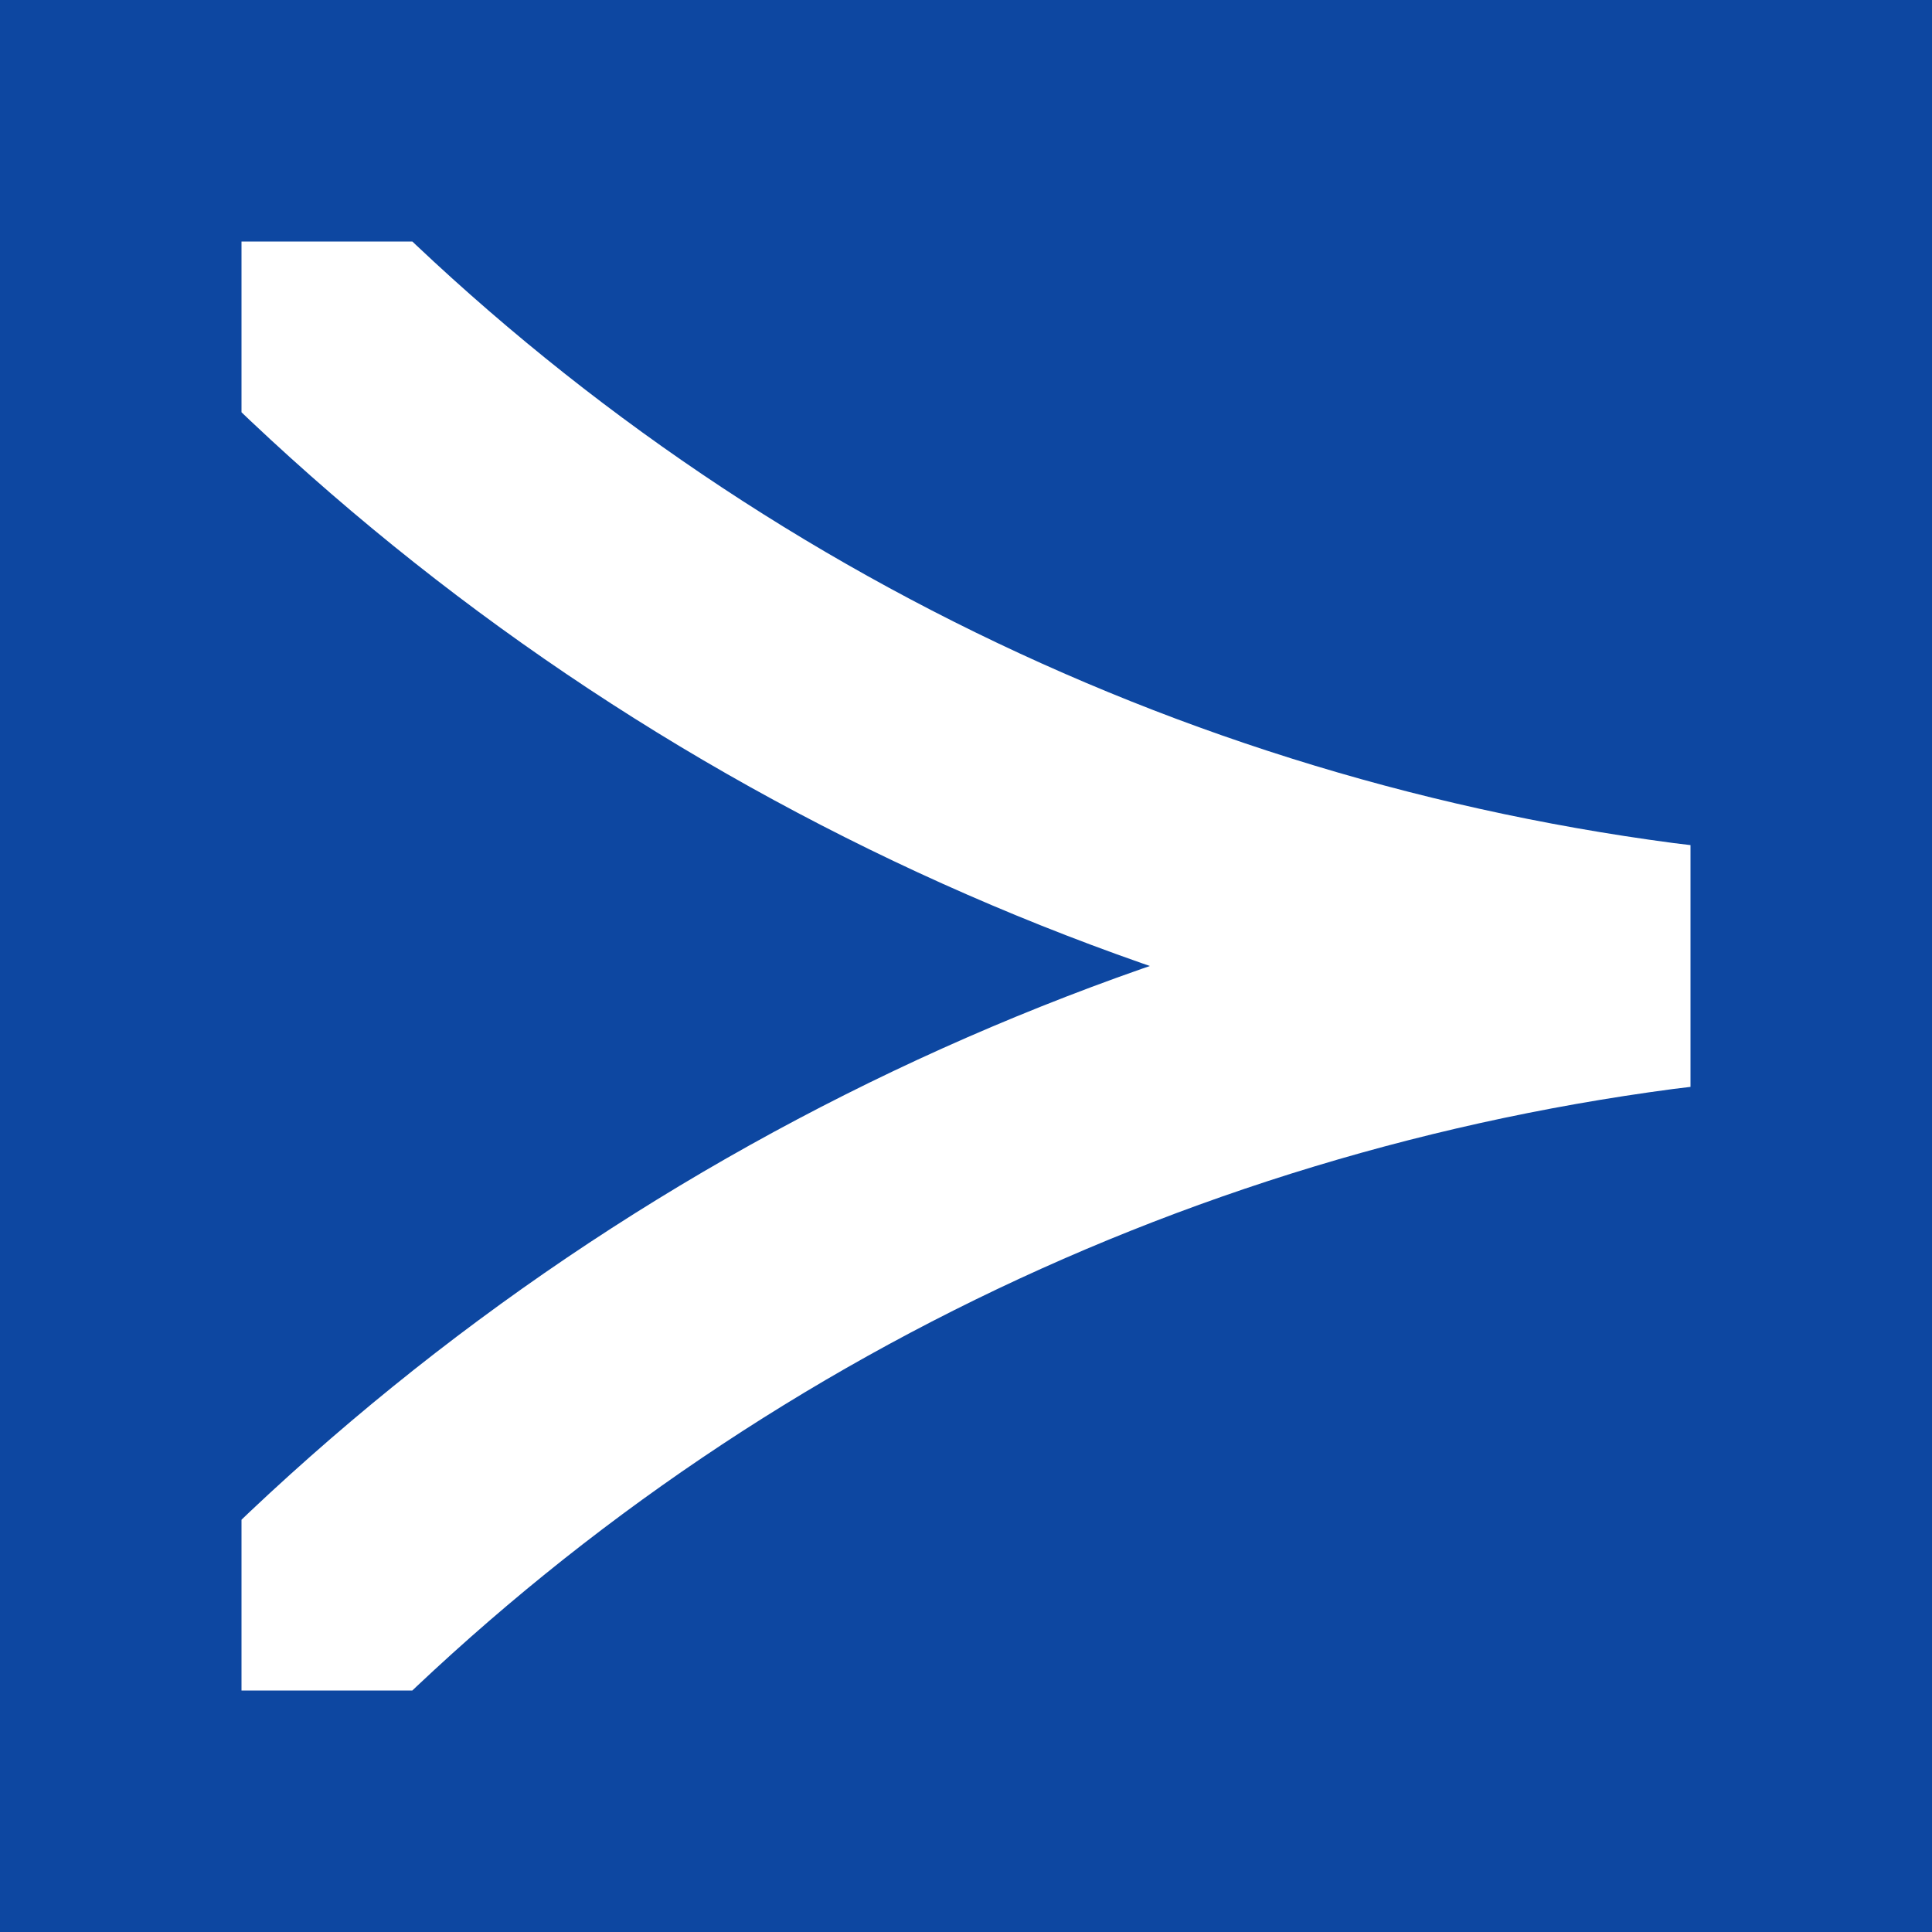
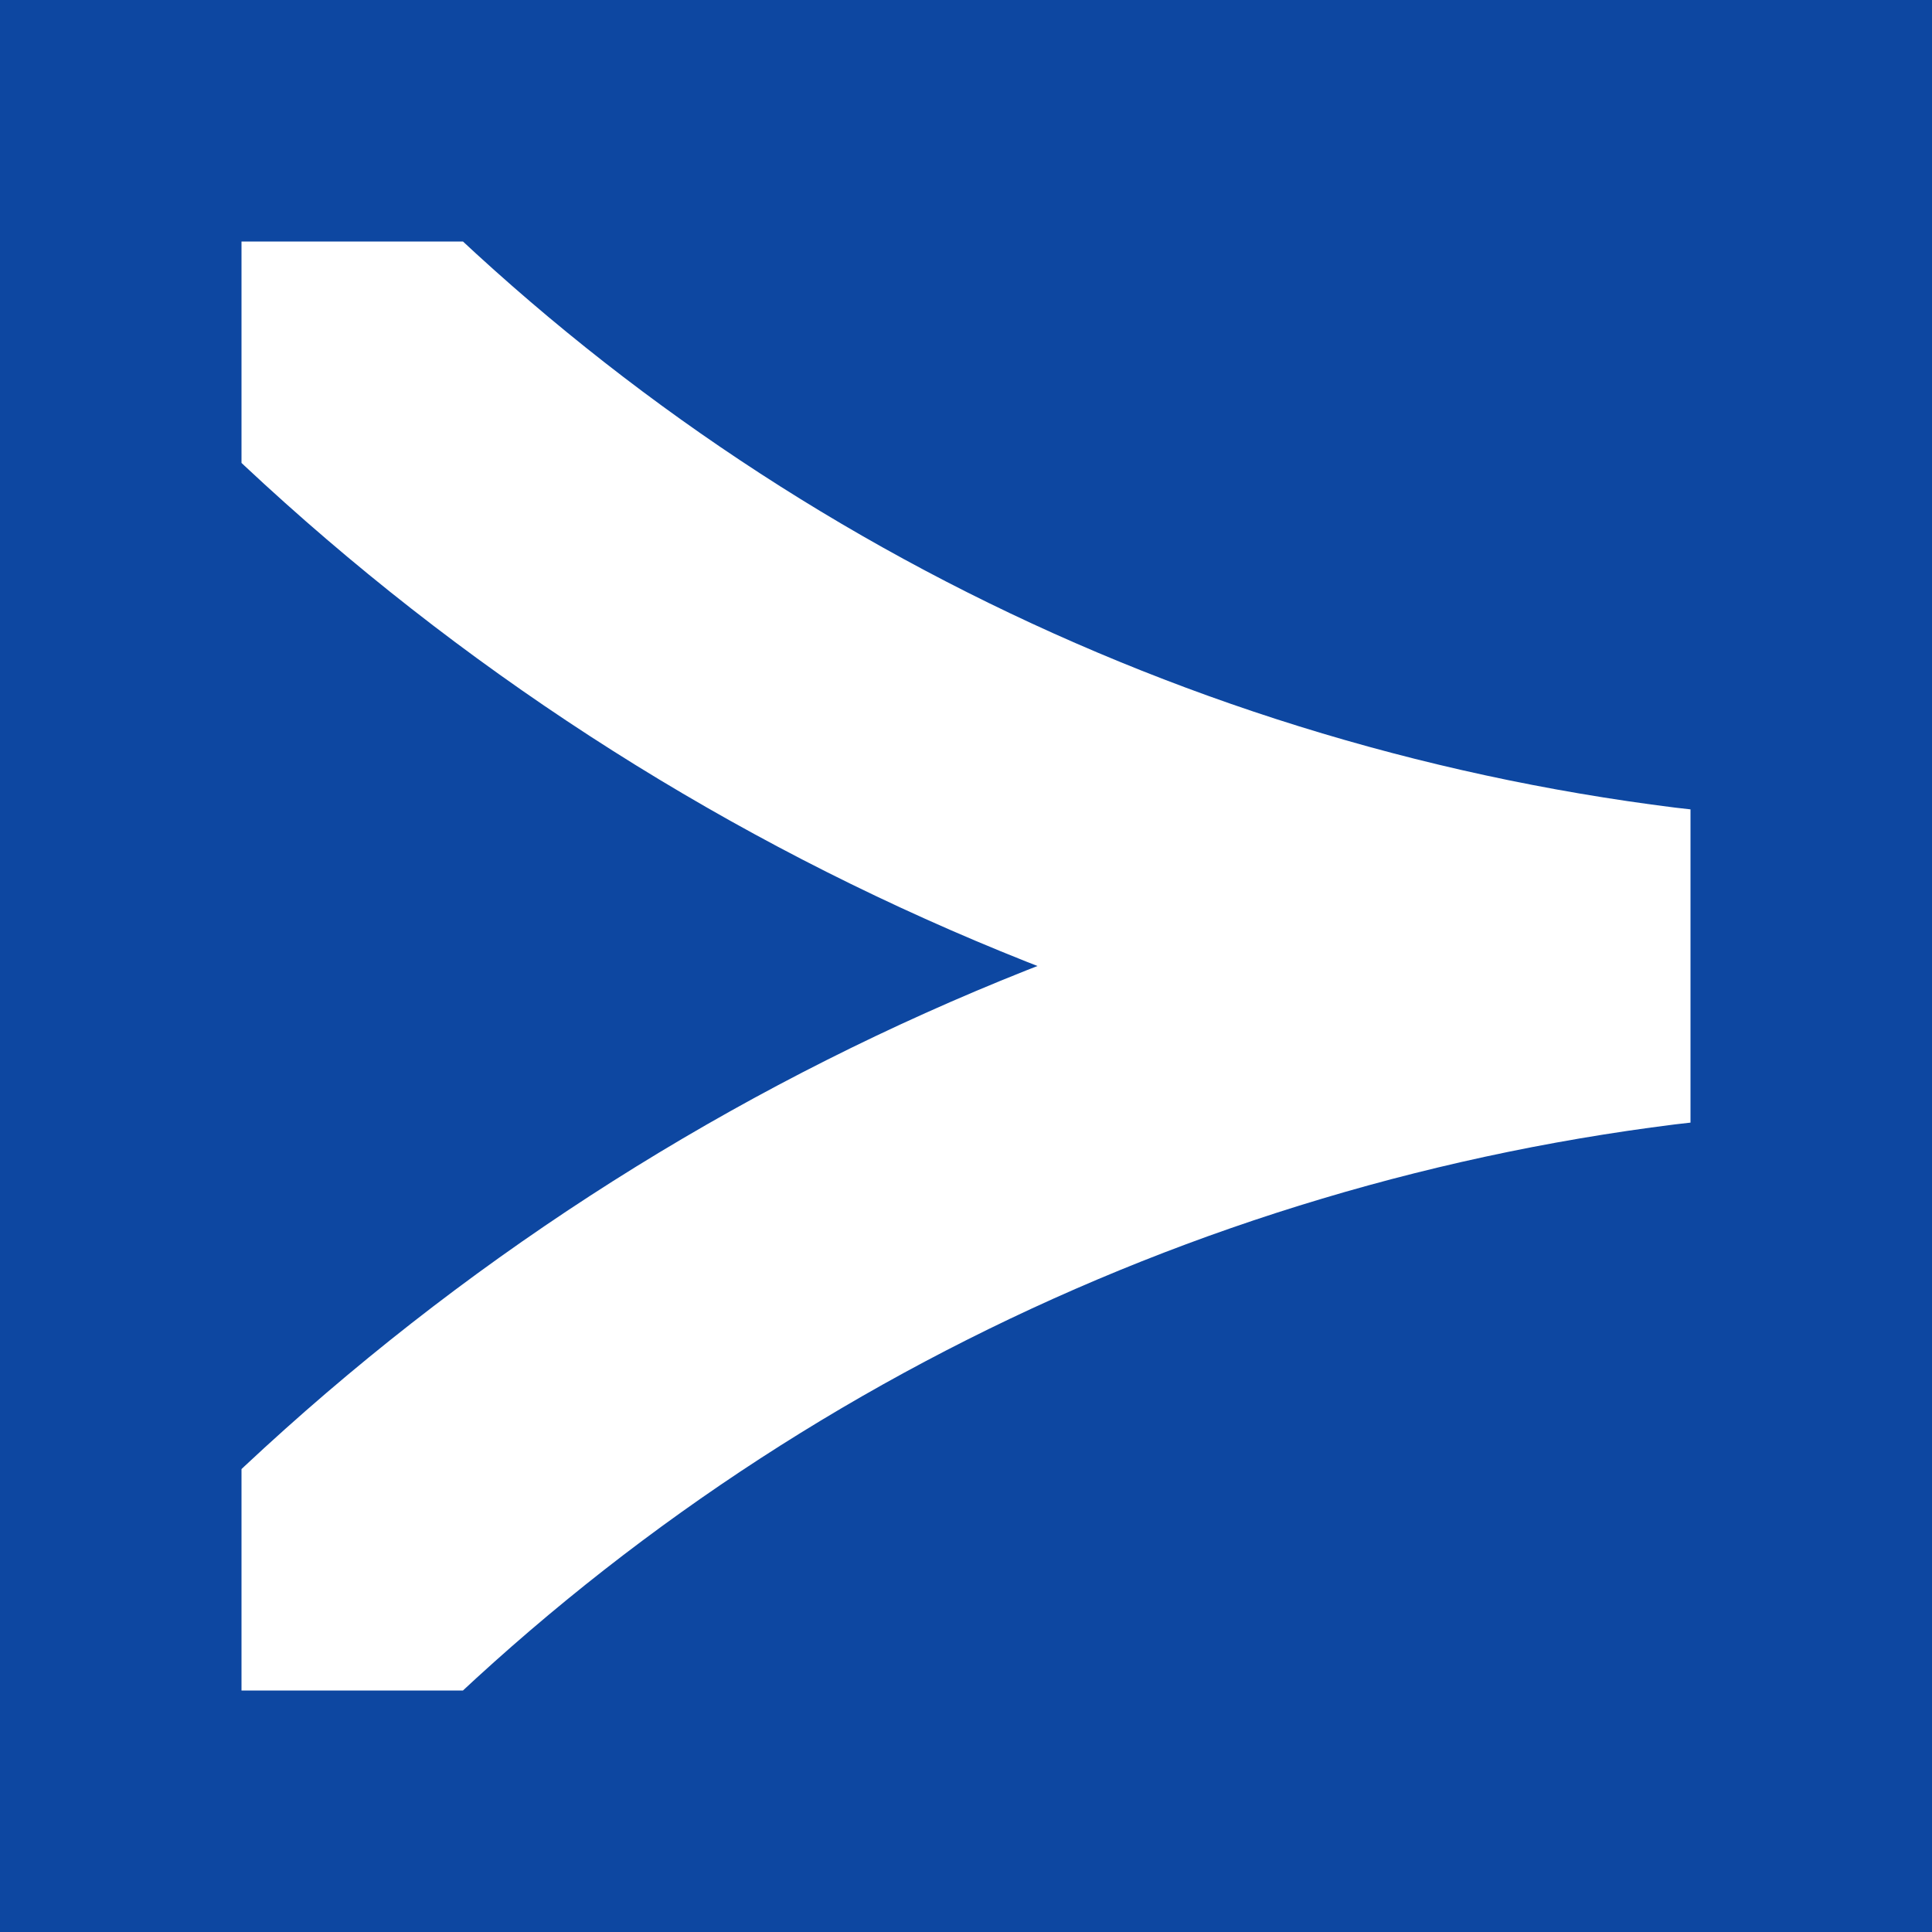
<svg xmlns="http://www.w3.org/2000/svg" width="1024" height="1024" viewBox="0 0 1024 1024" role="img" aria-labelledby="unitary-app-icon-title">
  <defs>
    <clipPath id="unitary-app-icon-box">
      <rect x="128" y="128" width="768" height="768" />
    </clipPath>
  </defs>
  <rect width="1024" height="1024" fill="#0D47A1" />
  <g clip-path="url(#unitary-app-icon-box)">
    <g transform="translate(128 128)">
-       <path d="M 0 0 A 1264.09 1264.09 0 0 0 764.14 384 A 1264.09 1264.09 0 0 0 0 768" fill="none" stroke="#FFFFFF" stroke-width="128" stroke-linecap="butt" stroke-linejoin="miter" stroke-miterlimit="12" />
+       <path d="M 0 0 A 1236.09 1236.09 0 0 0 763.3 384 A 1236.09 1236.09 0 0 0 0 768" fill="none" stroke="#FFFFFF" stroke-width="165.888" stroke-linecap="butt" stroke-linejoin="miter" stroke-miterlimit="12" />
    </g>
  </g>
</svg>
